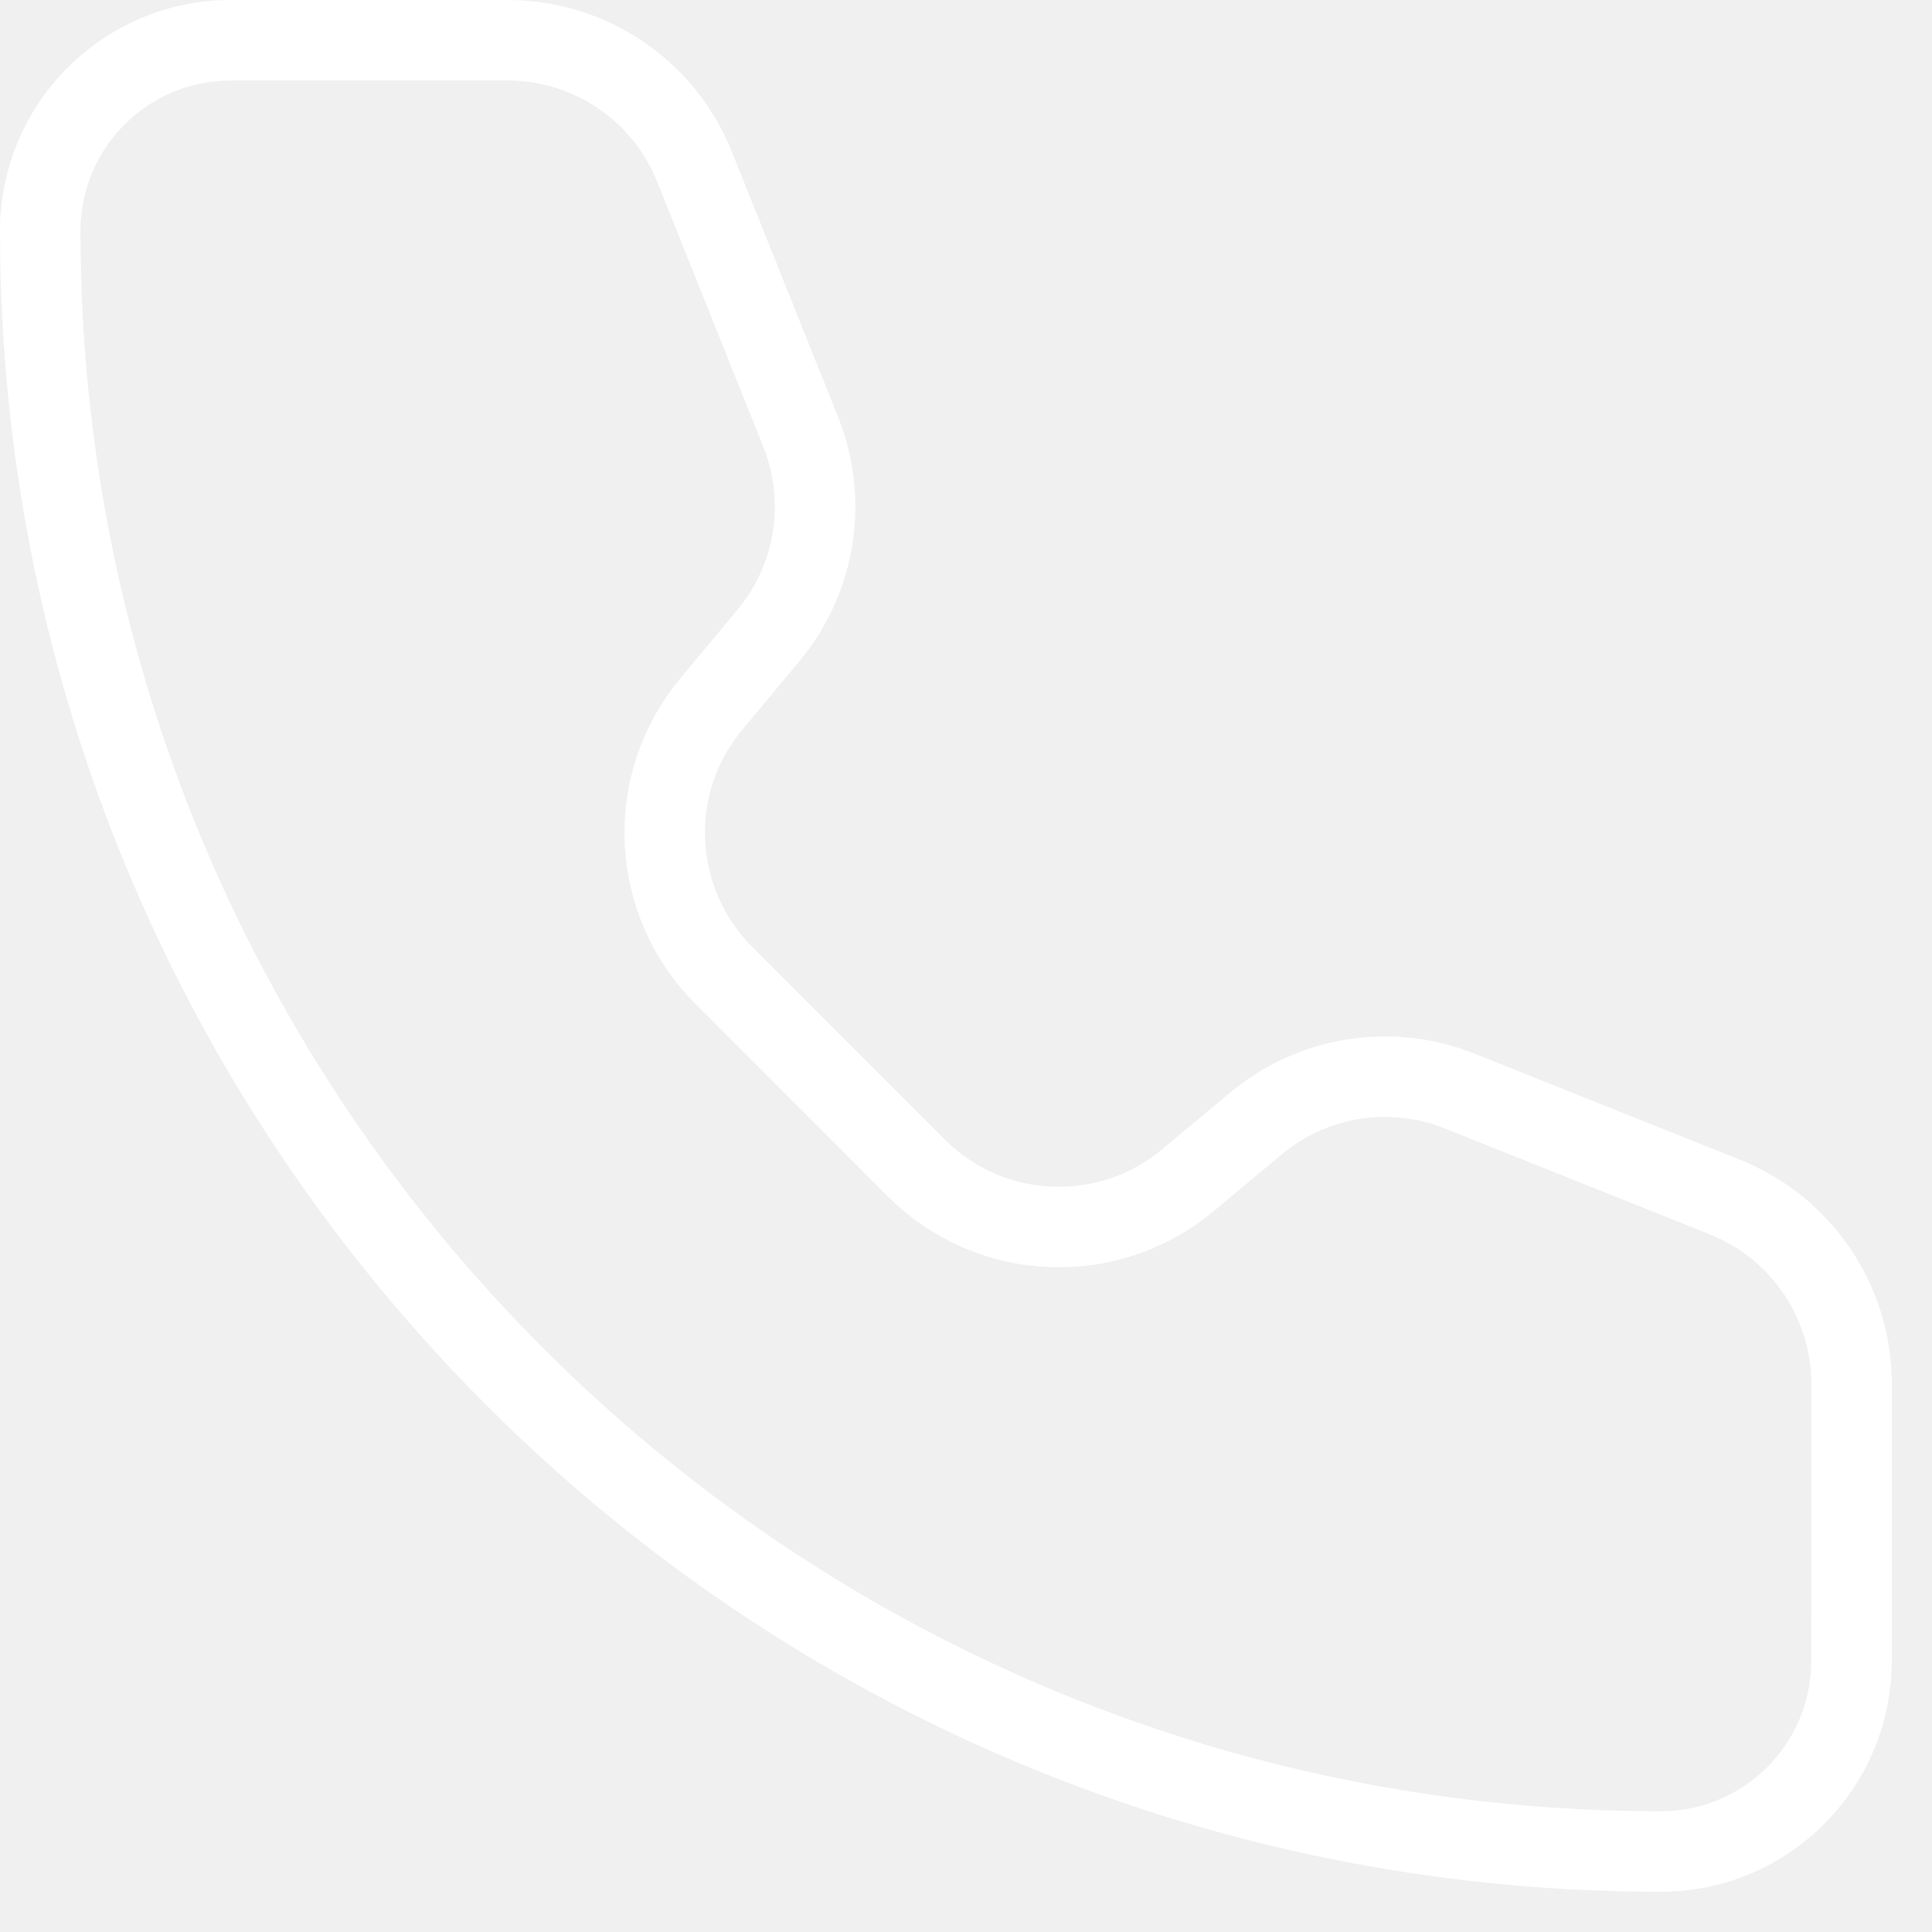
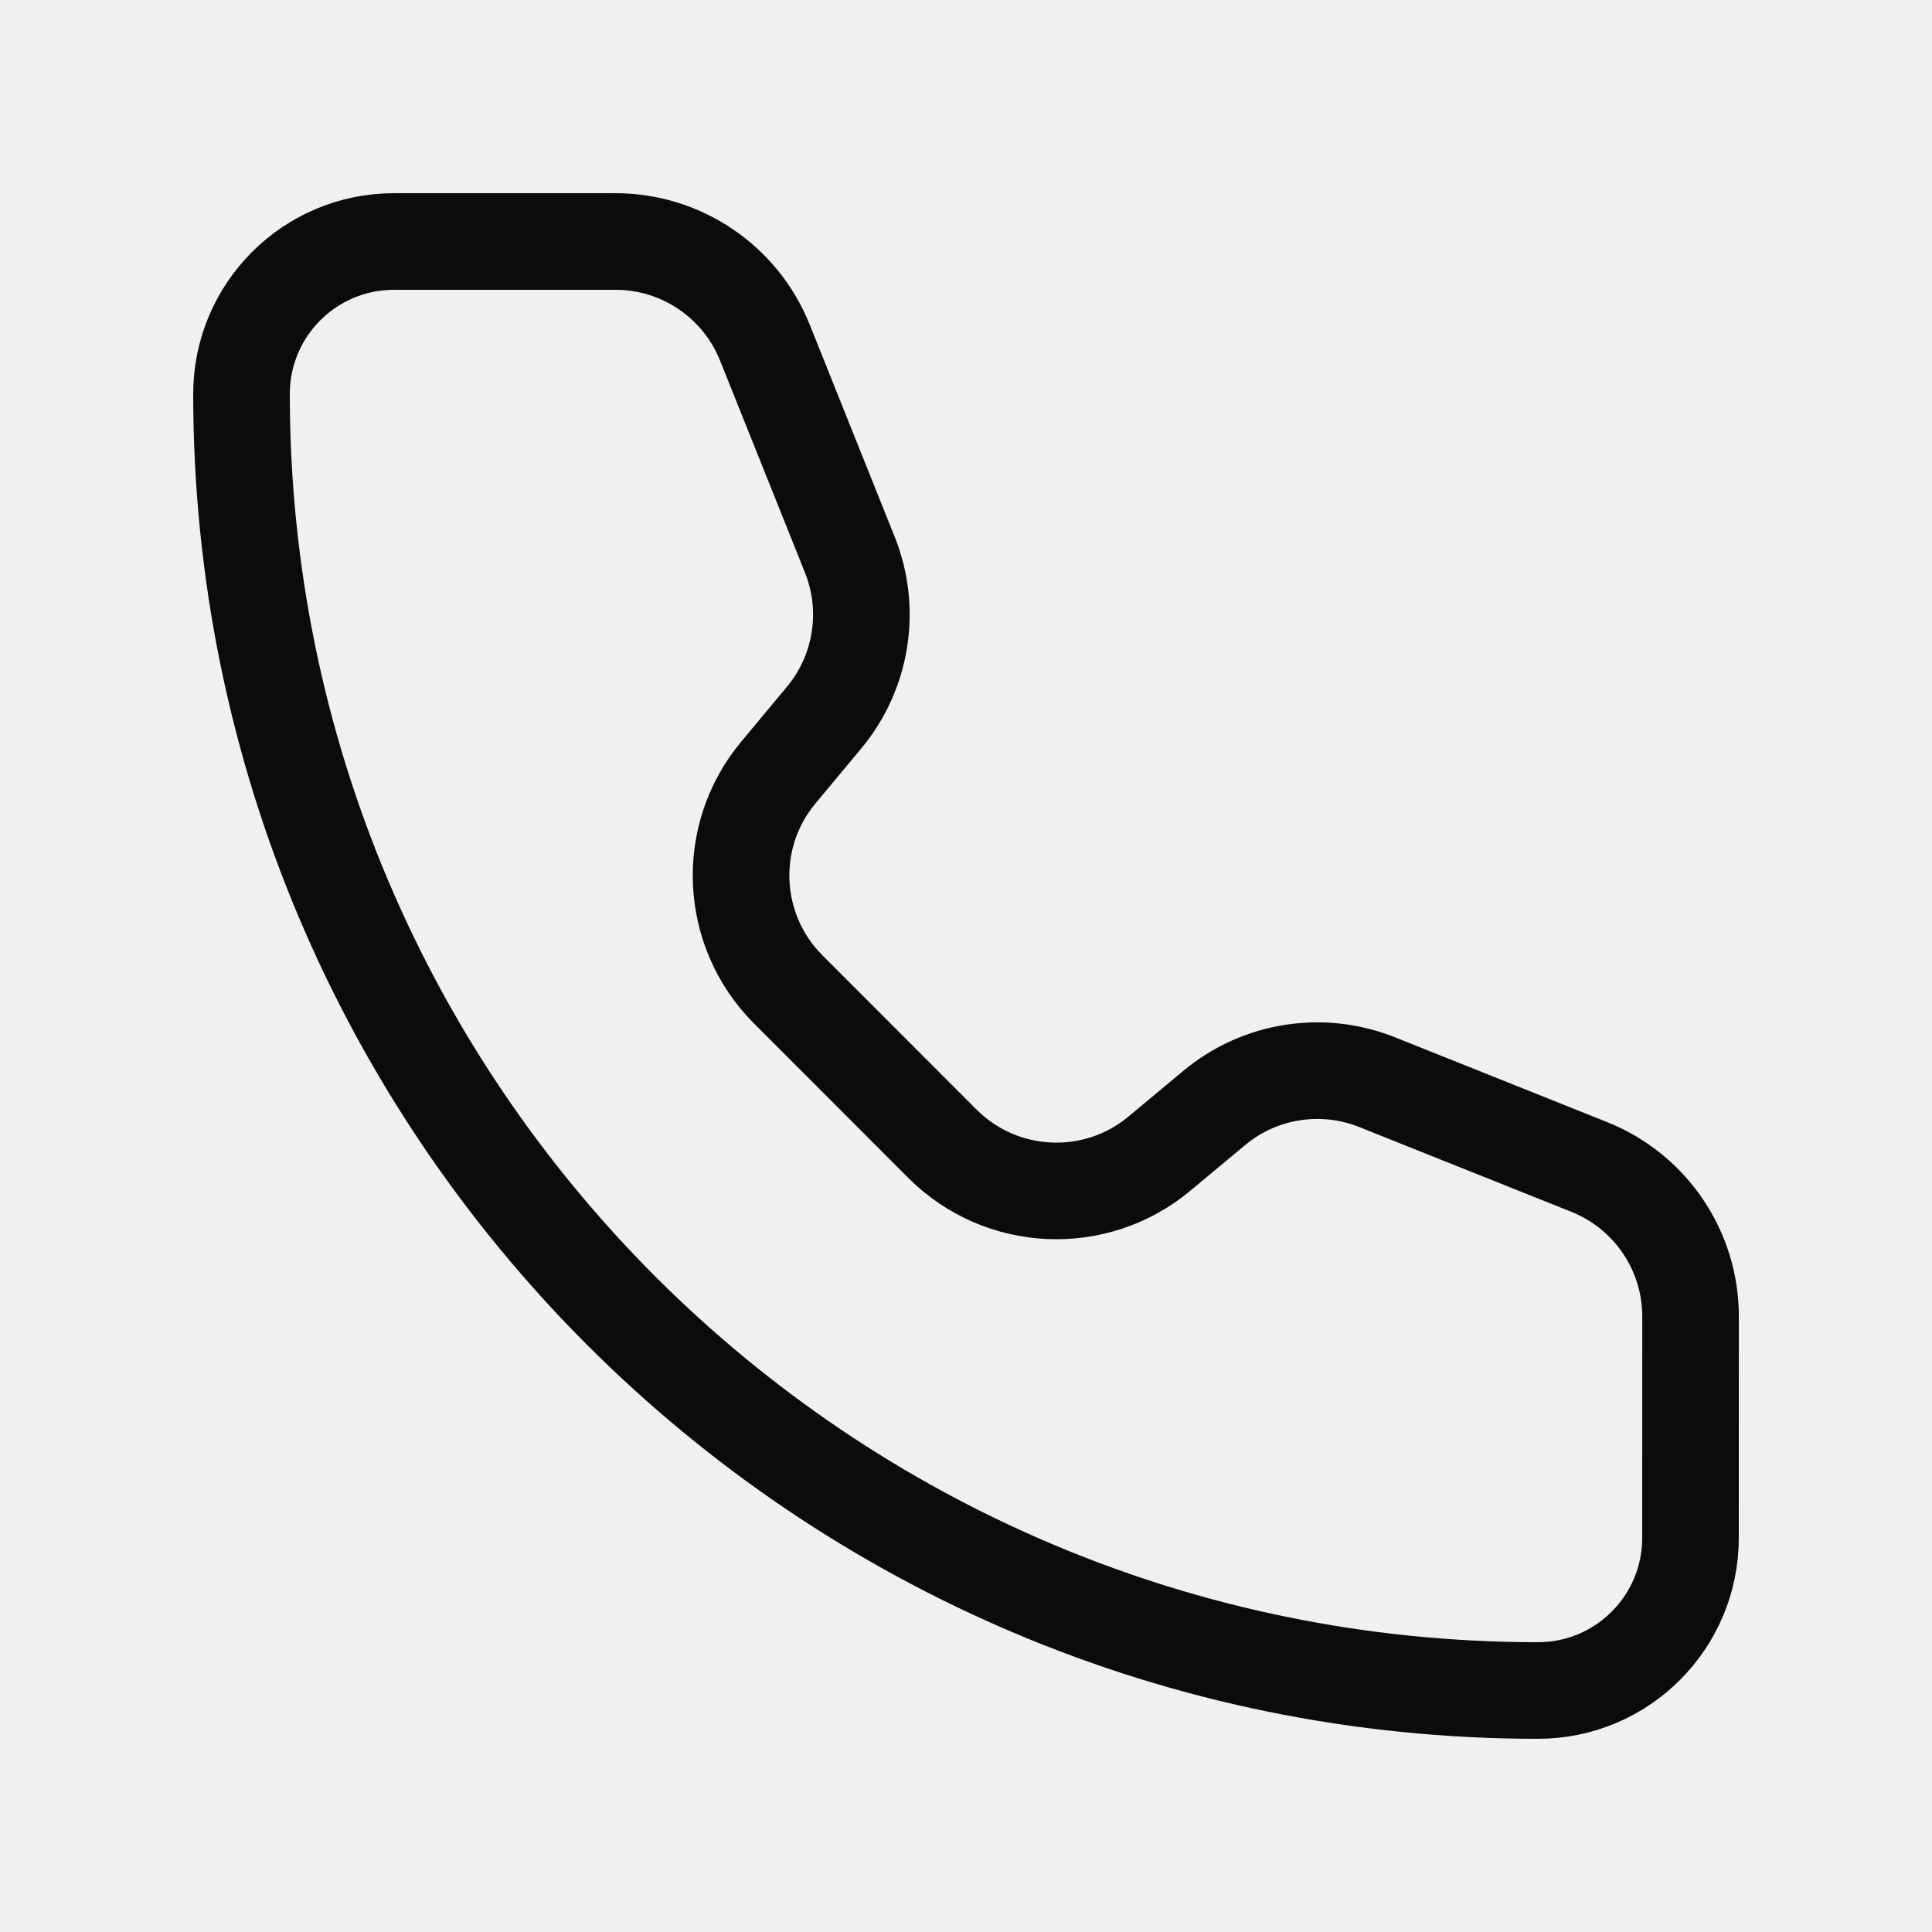
- <svg xmlns="http://www.w3.org/2000/svg" width="24" height="24" viewBox="0 0 24 24" fill="none">
-   <path d="M8.628 2.072C8.248 1.122 7.329 0.5 6.307 0.5H2.868C1.56 0.5 0.5 1.56 0.5 2.868C0.5 13.986 9.513 23 20.632 23C21.94 23 23 21.939 23 20.631L23.001 17.192C23.001 16.17 22.378 15.251 21.429 14.871L18.134 13.554C17.281 13.213 16.31 13.366 15.605 13.954L14.754 14.663C13.761 15.491 12.3 15.425 11.385 14.511L8.99 12.114C8.076 11.2 8.008 9.739 8.836 8.746L9.545 7.895C10.133 7.19 10.288 6.219 9.947 5.366L8.628 2.072Z" stroke="white" stroke-linecap="round" stroke-linejoin="round" />
+ <svg xmlns="http://www.w3.org/2000/svg" width="30" height="30" viewBox="0 0 30 30" fill="none">
+   <path d="M11.878 5.322C11.498 4.372 10.579 3.75 9.557 3.75H6.118C4.81 3.75 3.75 4.81 3.75 6.118C3.75 17.236 12.764 26.25 23.882 26.25C25.19 26.25 26.25 25.189 26.25 23.881L26.251 20.442C26.251 19.42 25.628 18.501 24.679 18.121L21.384 16.804C20.531 16.463 19.56 16.616 18.855 17.204L18.004 17.913C17.011 18.741 15.55 18.675 14.635 17.761L12.24 15.364C11.326 14.45 11.258 12.989 12.086 11.996L12.795 11.145C13.383 10.44 13.538 9.469 13.197 8.616L11.878 5.322Z" stroke="#0B0B0B" stroke-width="1.5" stroke-linecap="round" stroke-linejoin="round" />
</svg>
